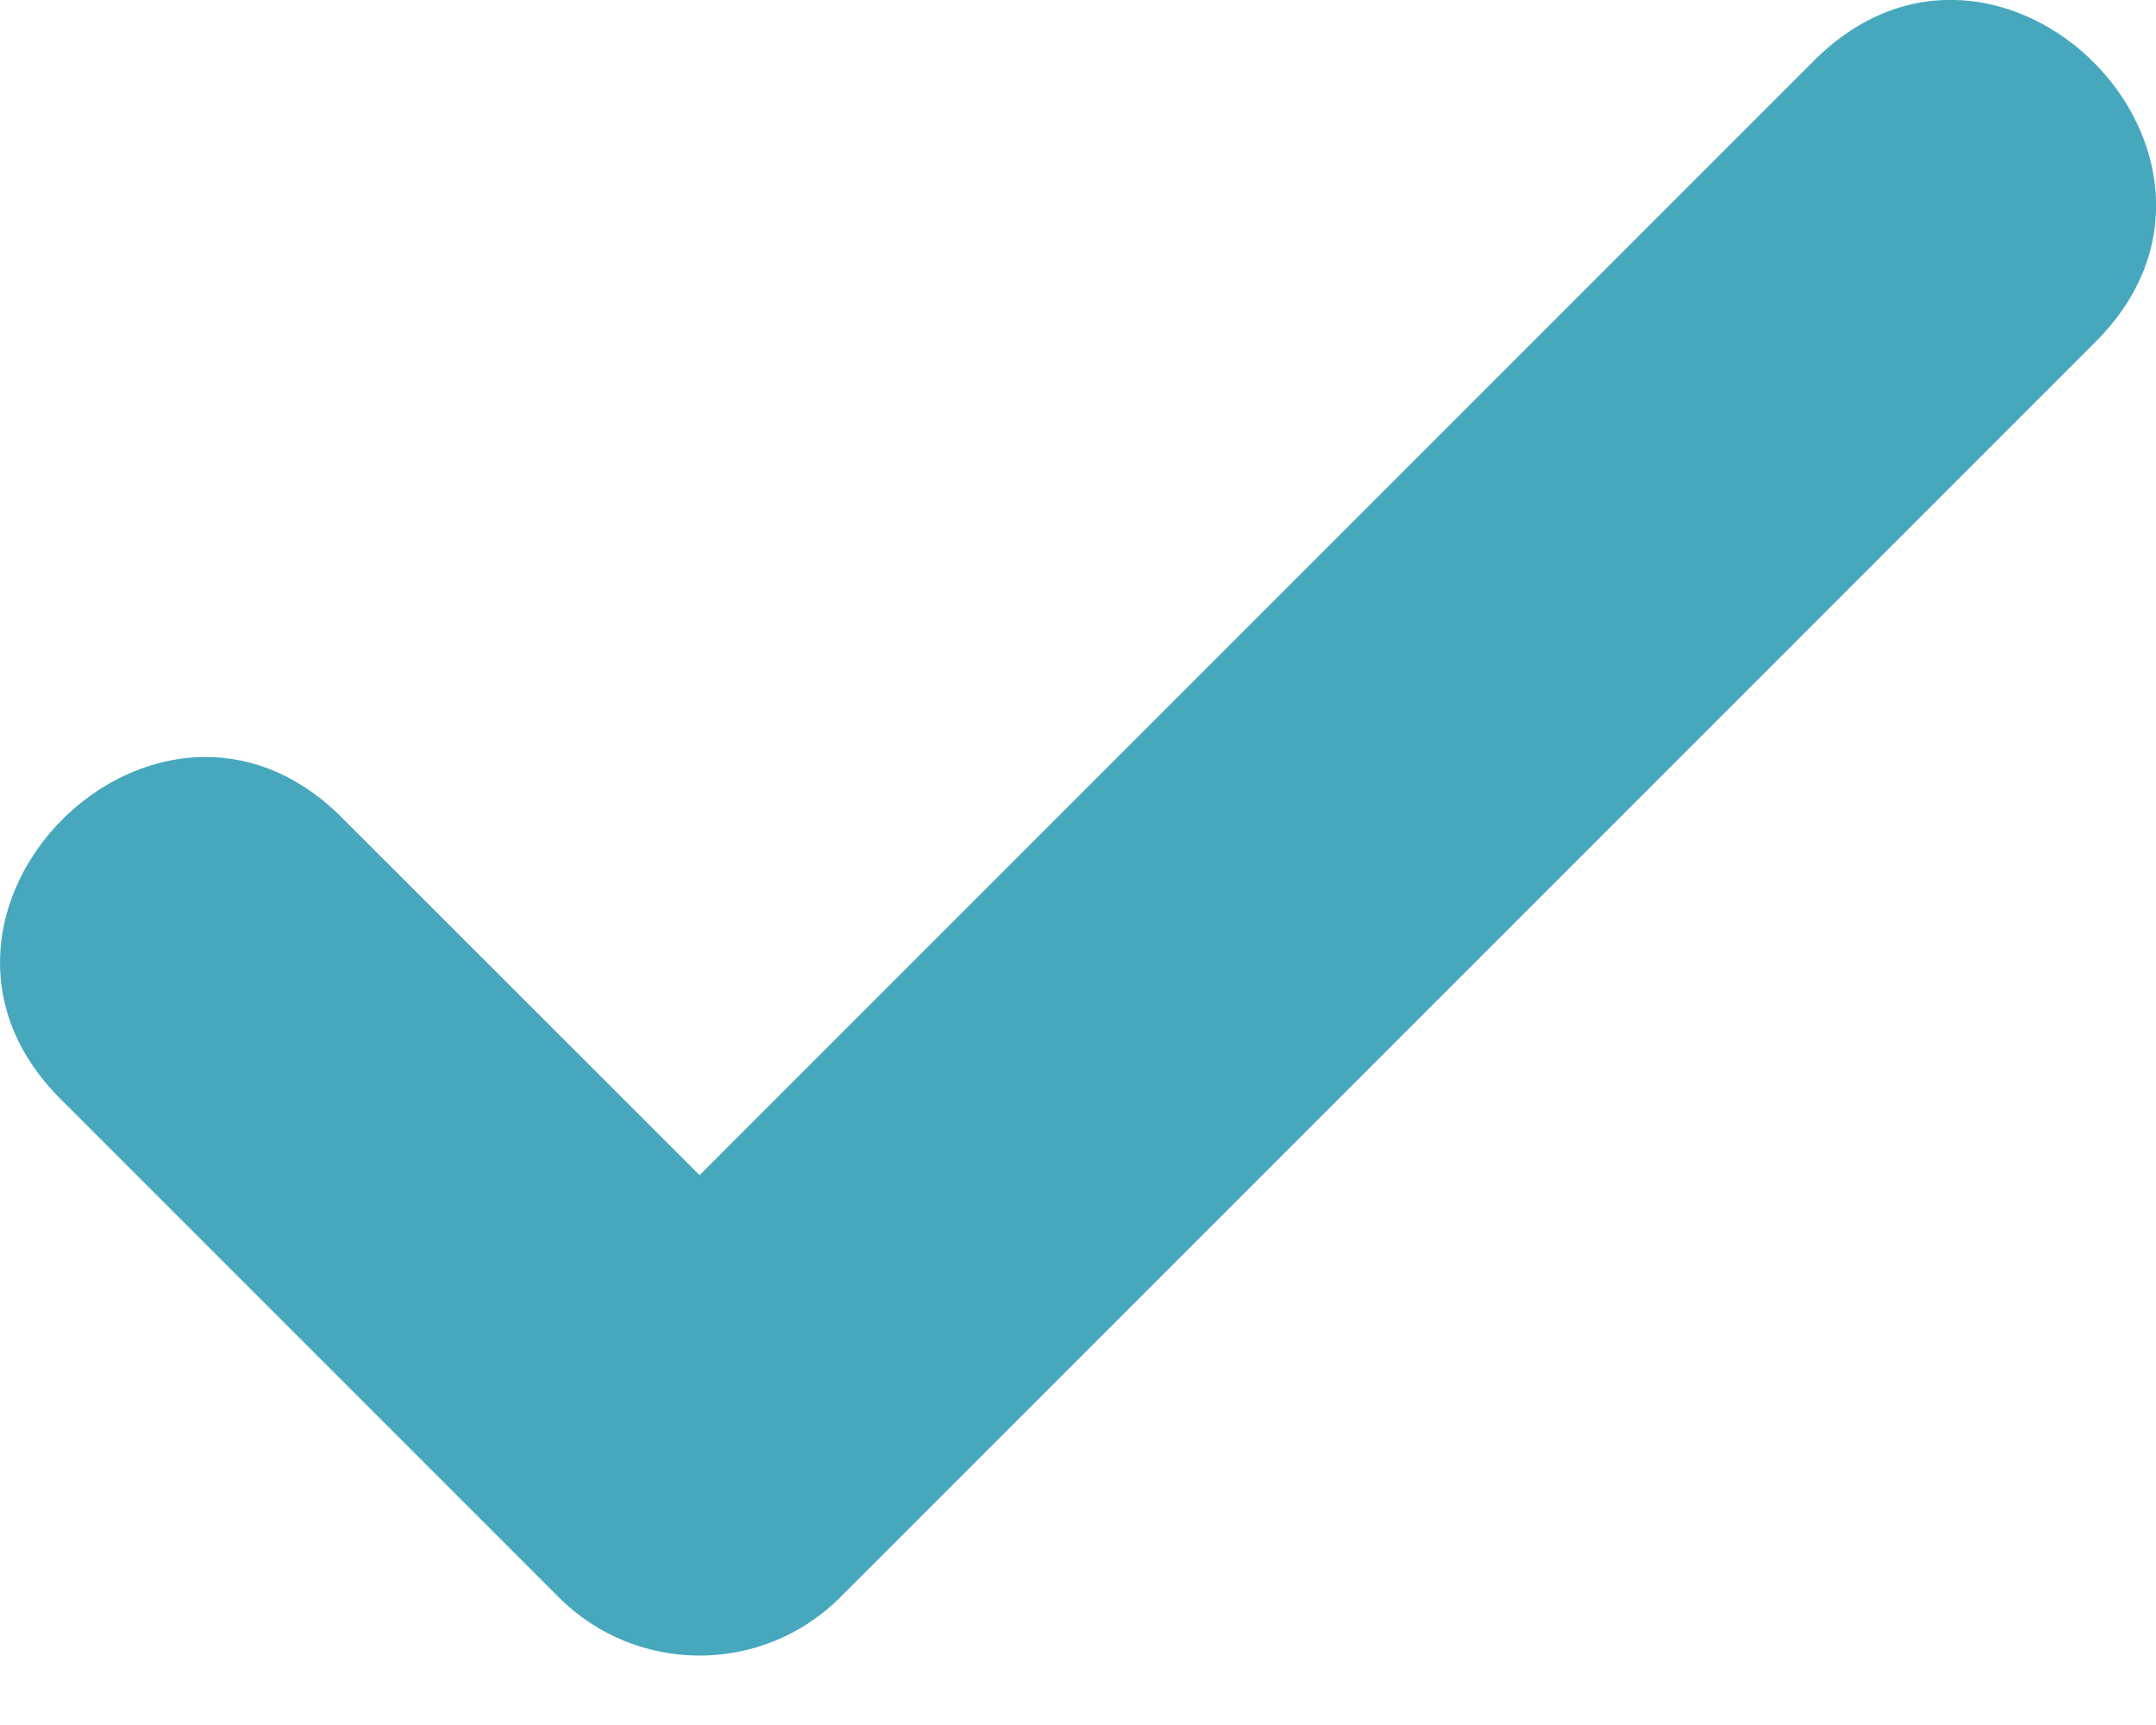
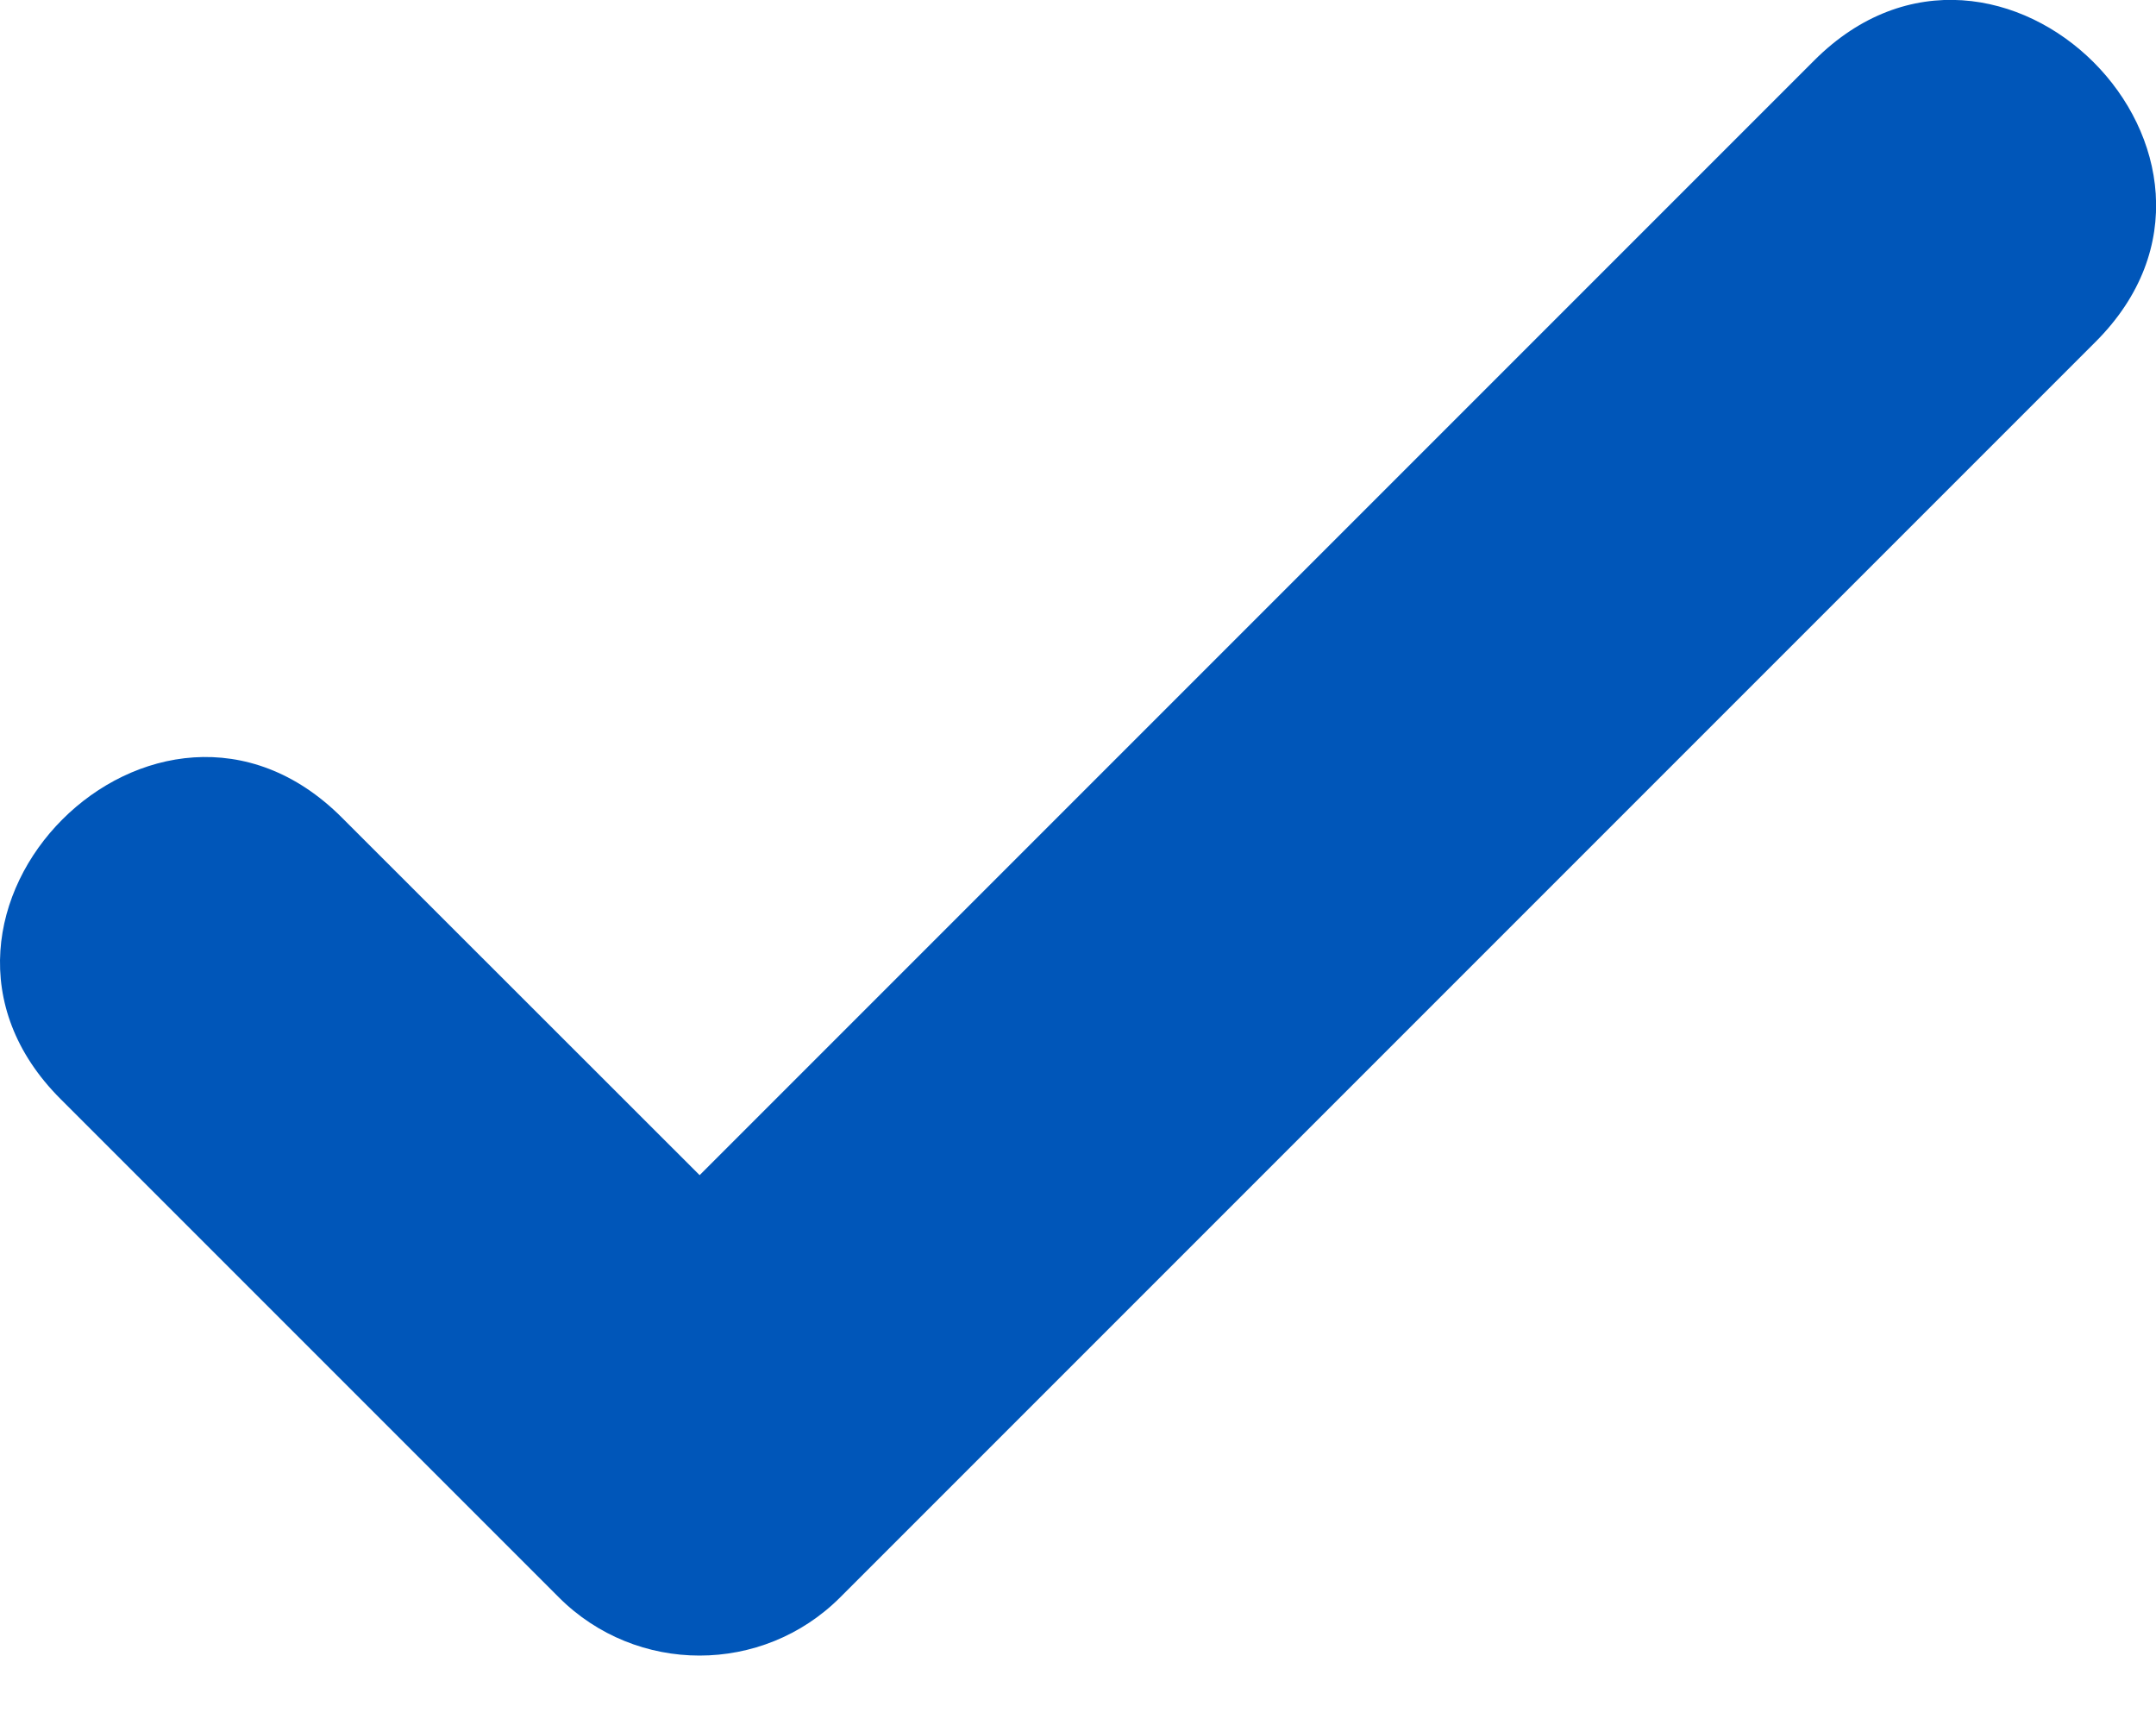
<svg xmlns="http://www.w3.org/2000/svg" width="20" height="16" viewBox="0 0 20 16">
-   <path fill="#47a8bd" fill-rule="evenodd" d="M.561 10.193c-1.716-1.717.894-4.327 2.61-2.61L6.49 10.9 16.83.56c1.716-1.716 4.326.894 2.61 2.61L7.794 14.816c-.72.72-1.89.72-2.61 0L.561 10.193z" />
+   <path fill="#0056b9" fill-rule="evenodd" d="M.561 10.193c-1.716-1.717.894-4.327 2.61-2.61L6.49 10.9 16.83.56c1.716-1.716 4.326.894 2.61 2.61L7.794 14.816c-.72.72-1.89.72-2.61 0L.561 10.193z" />
</svg>
